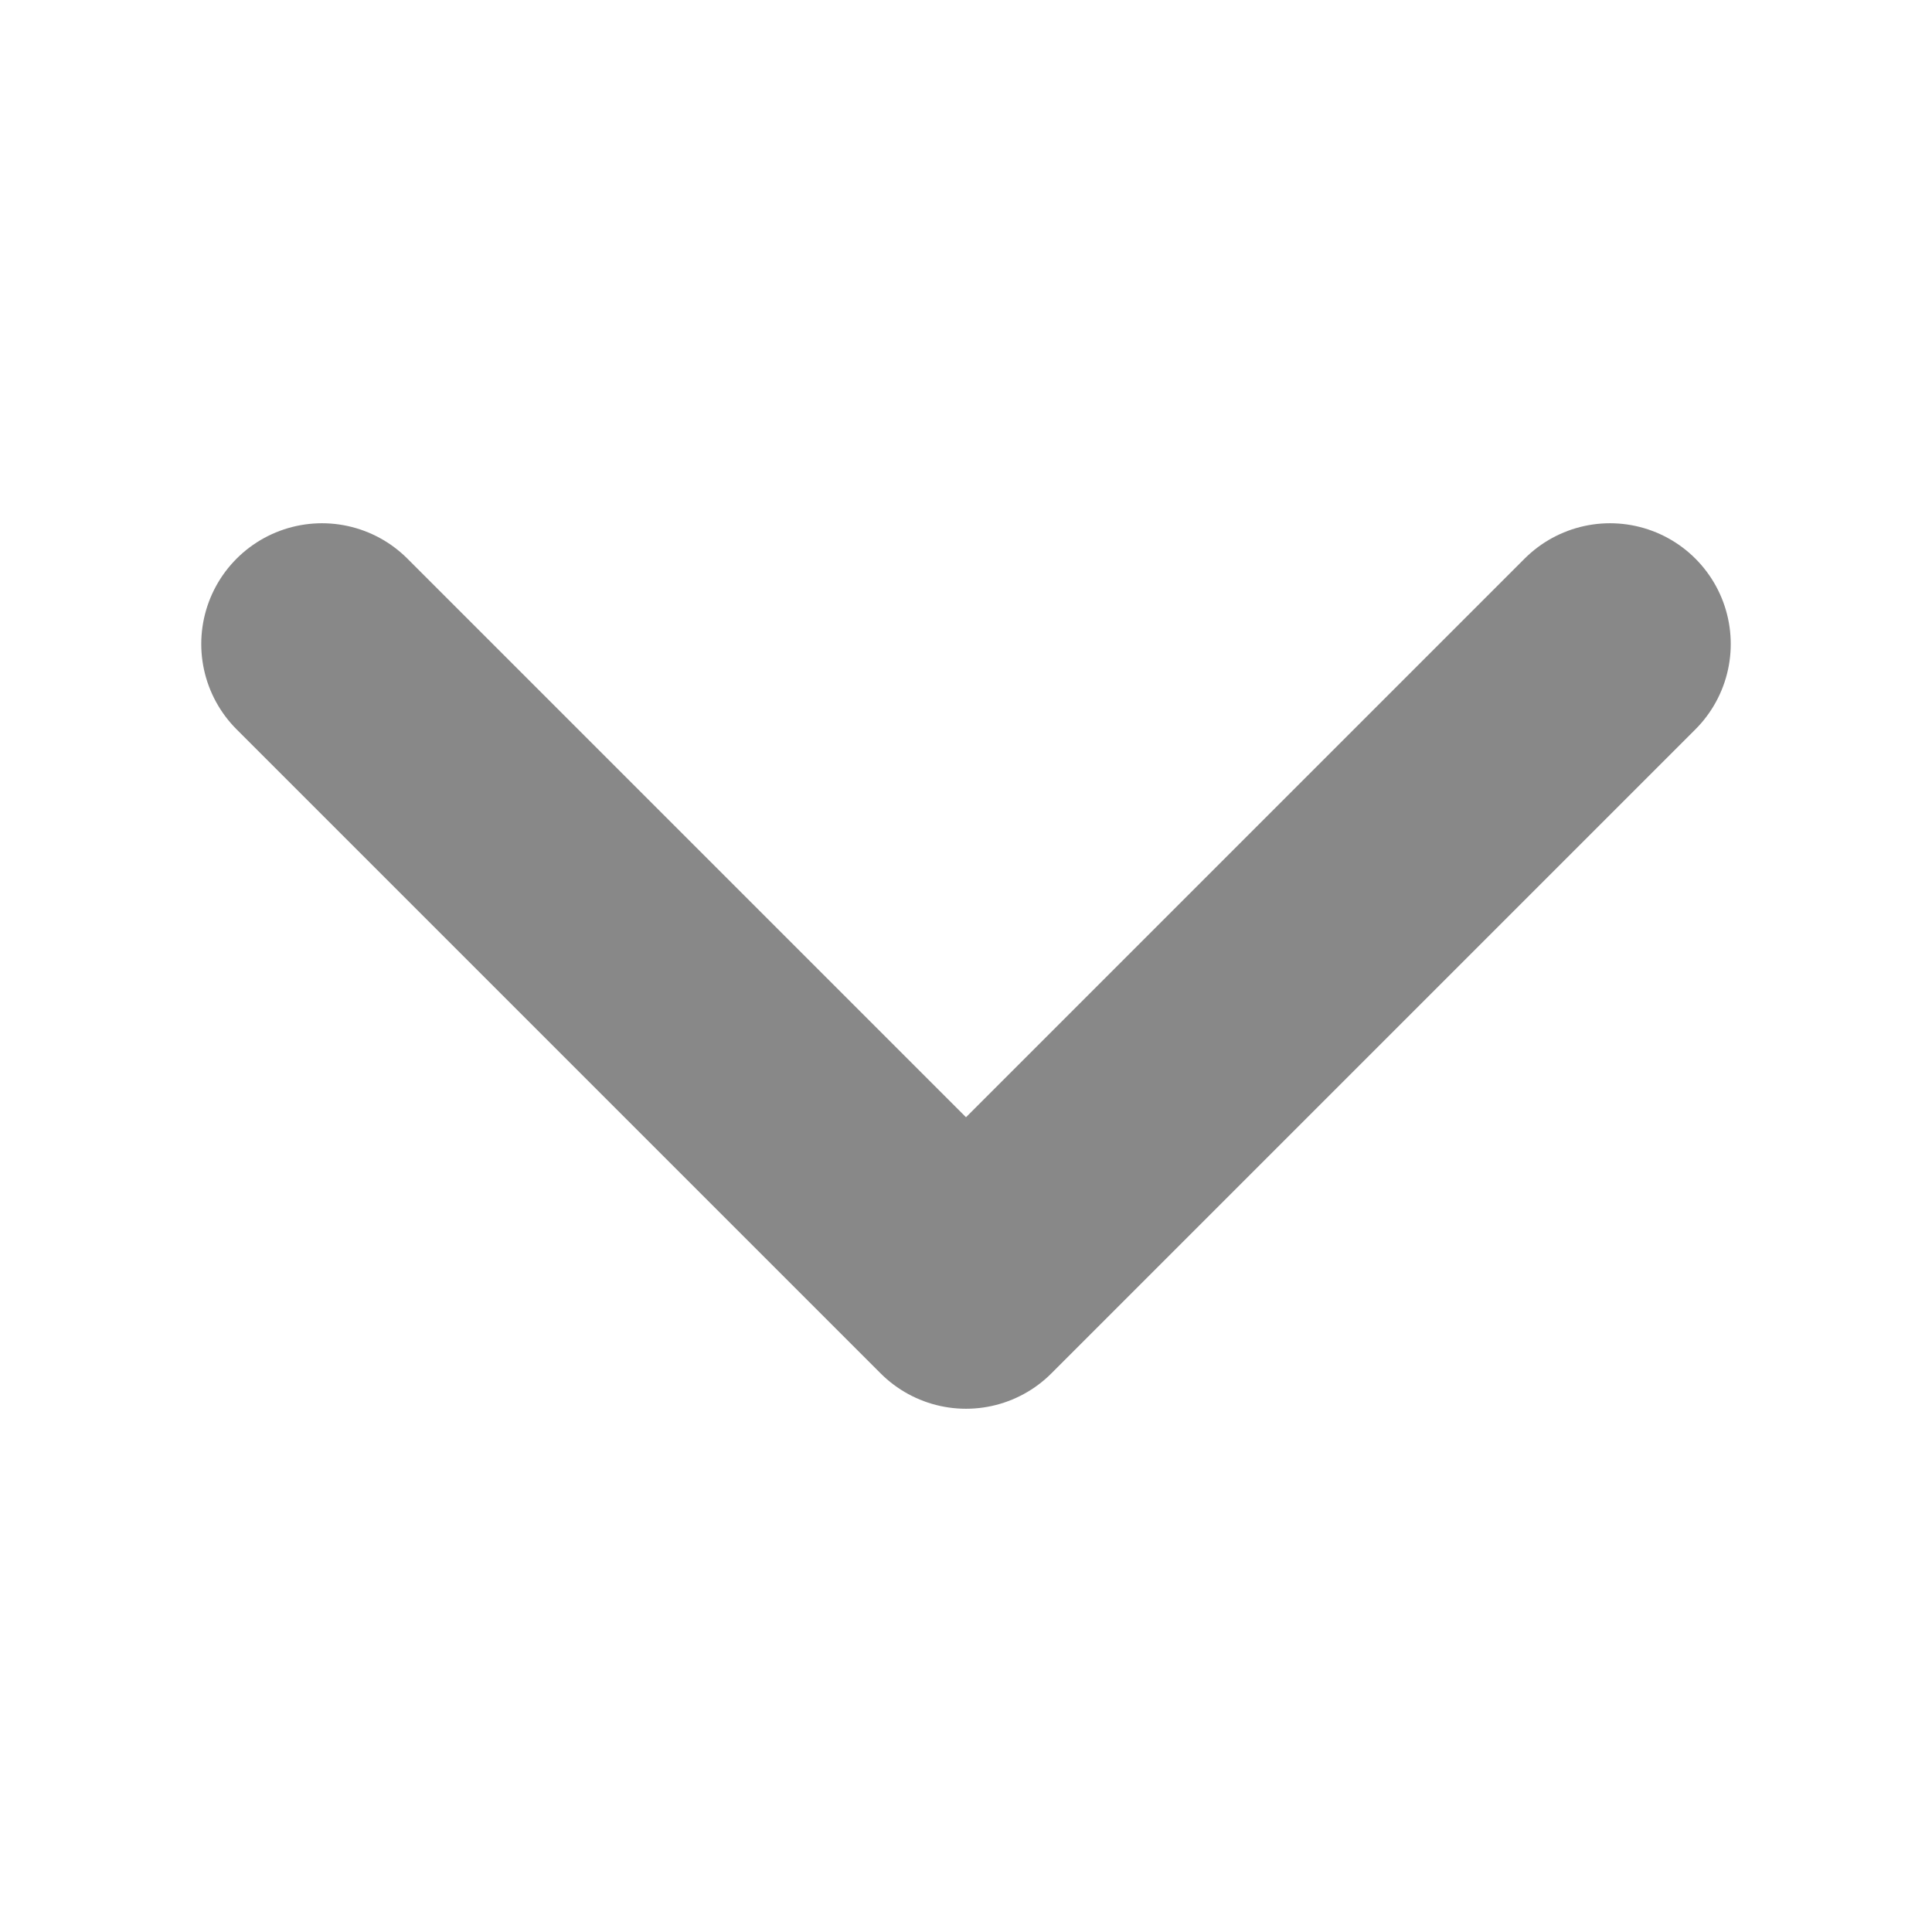
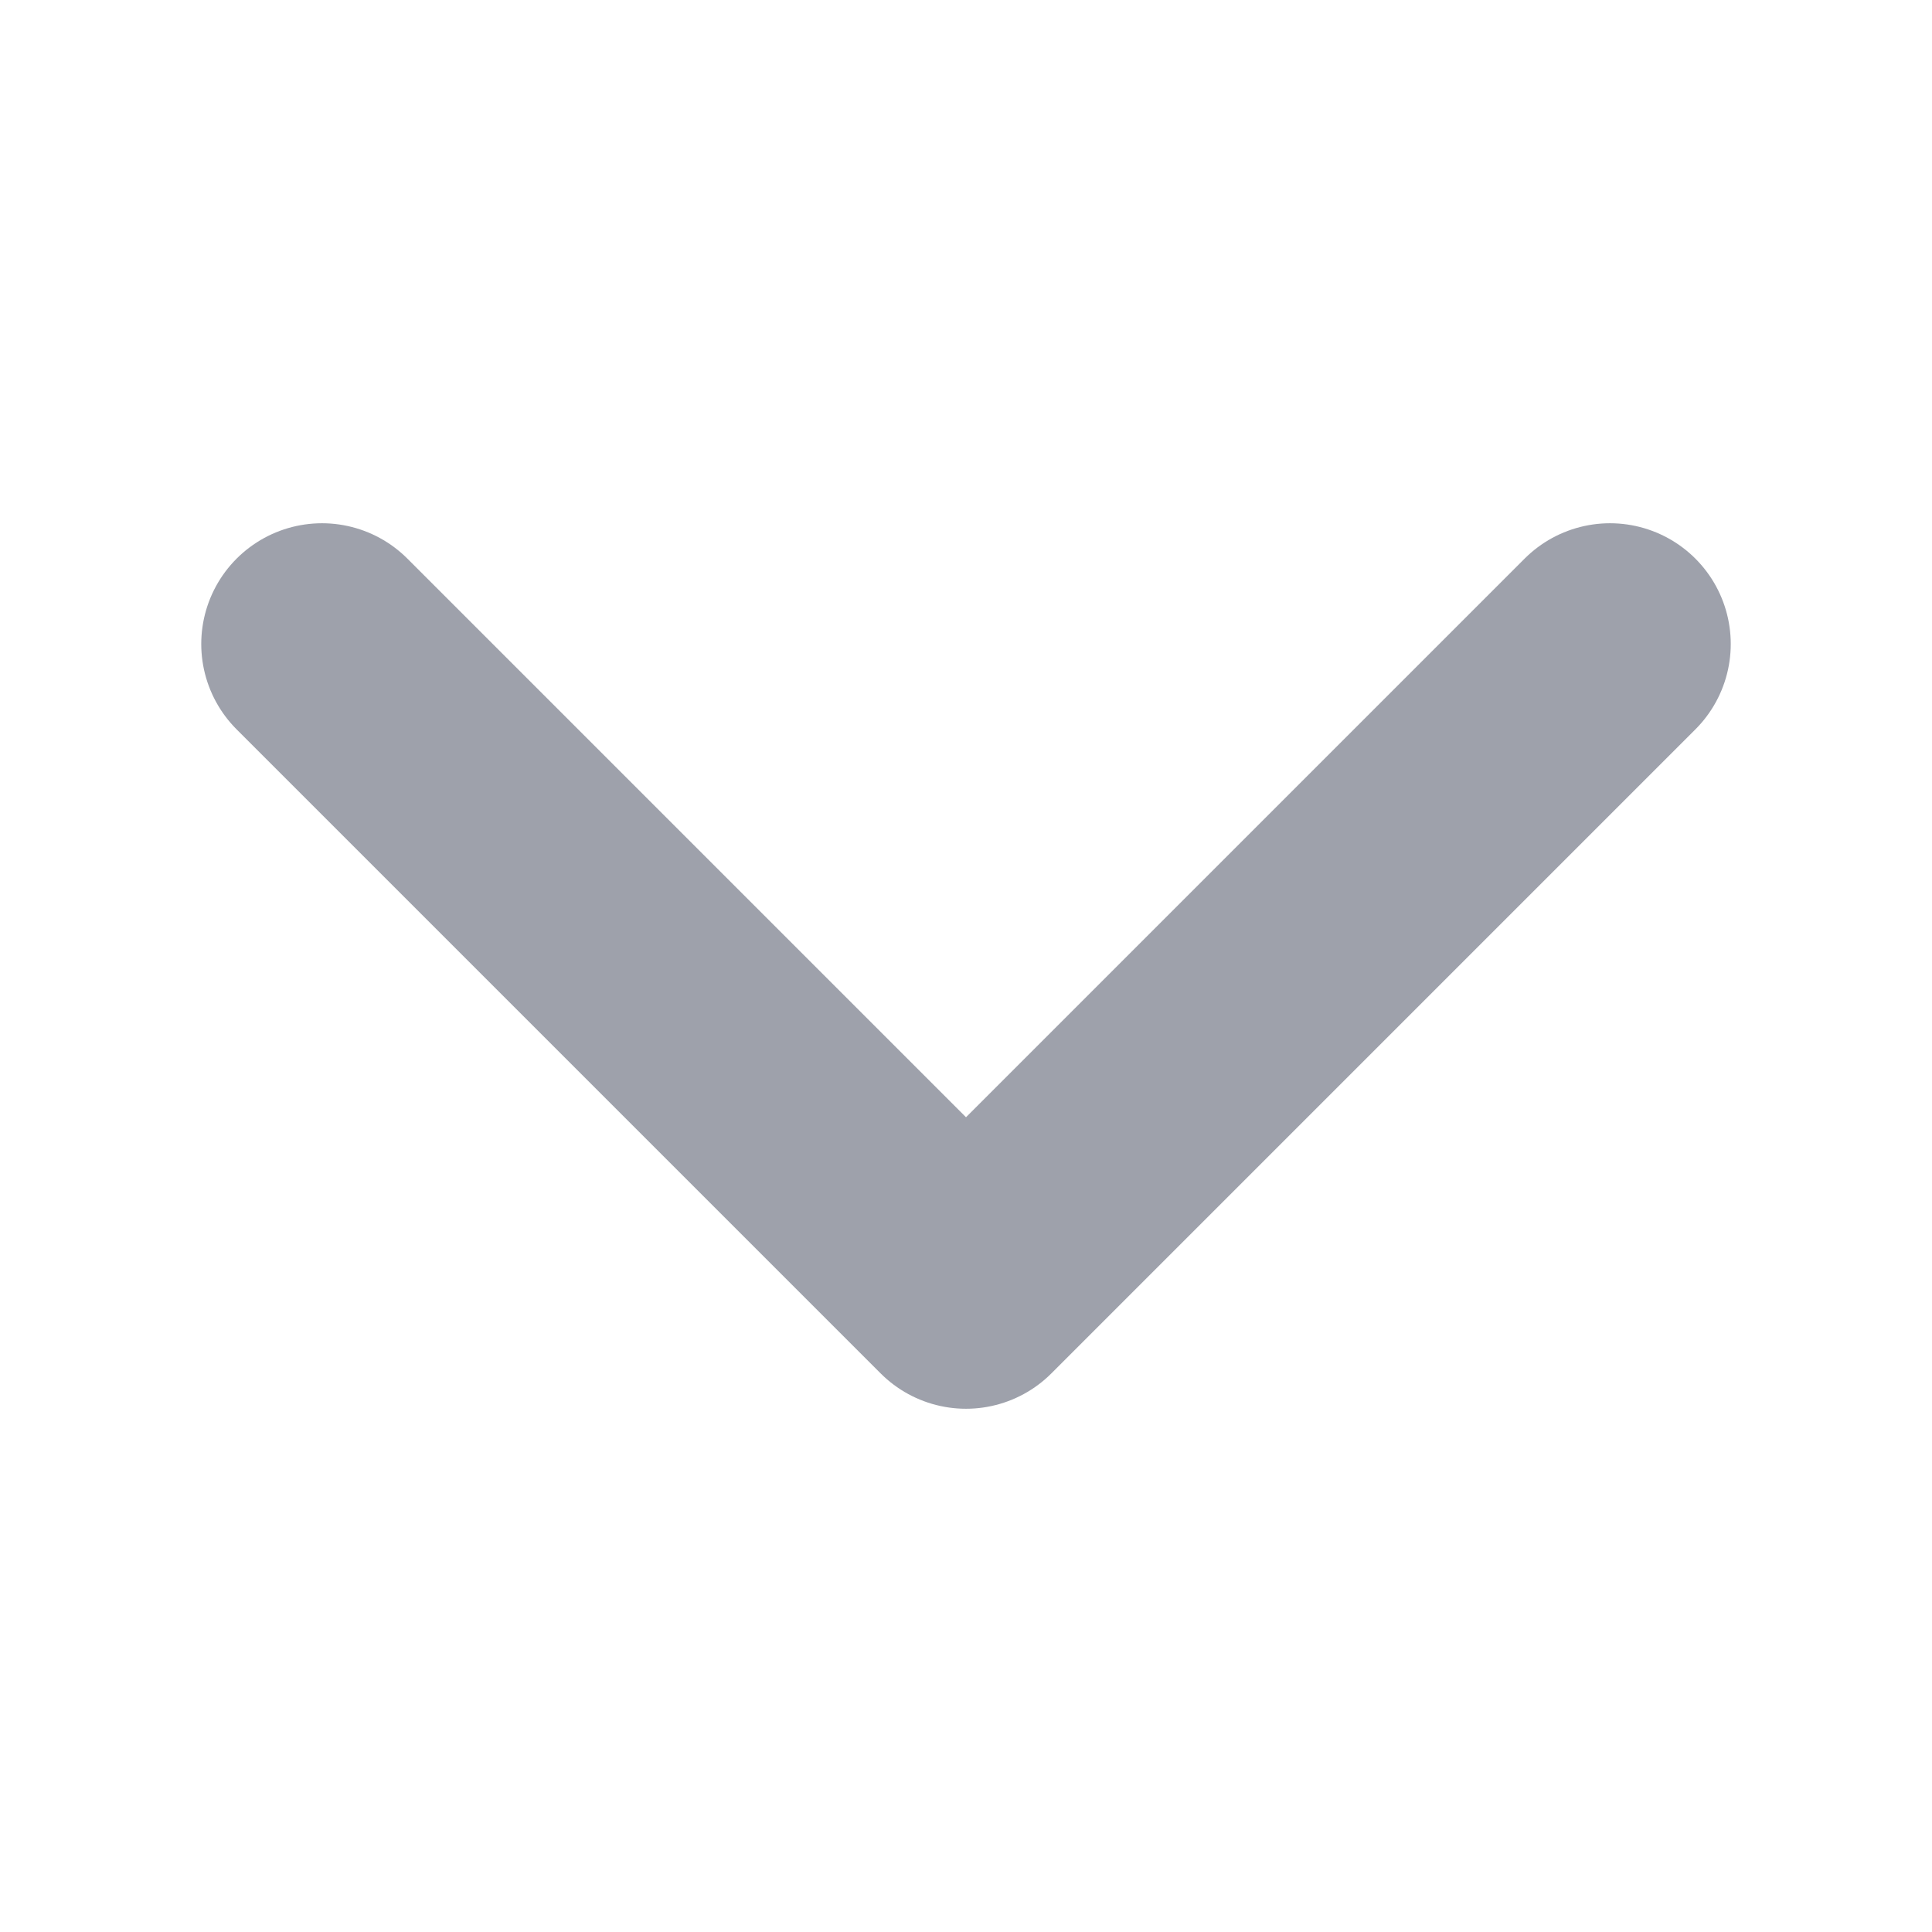
<svg xmlns="http://www.w3.org/2000/svg" width="12" height="12" viewBox="0 0 12 12">
-   <path d="M 2 4 L 6 8 L 10 4" stroke="#888888" stroke-width="1.5" fill="none" stroke-linecap="round" stroke-linejoin="round" />
+   <path d="M 2 4 L 6 8 L 10 4" stroke="#9ea1ab" stroke-width="1.5" fill="none" stroke-linecap="round" stroke-linejoin="round" />
</svg>
